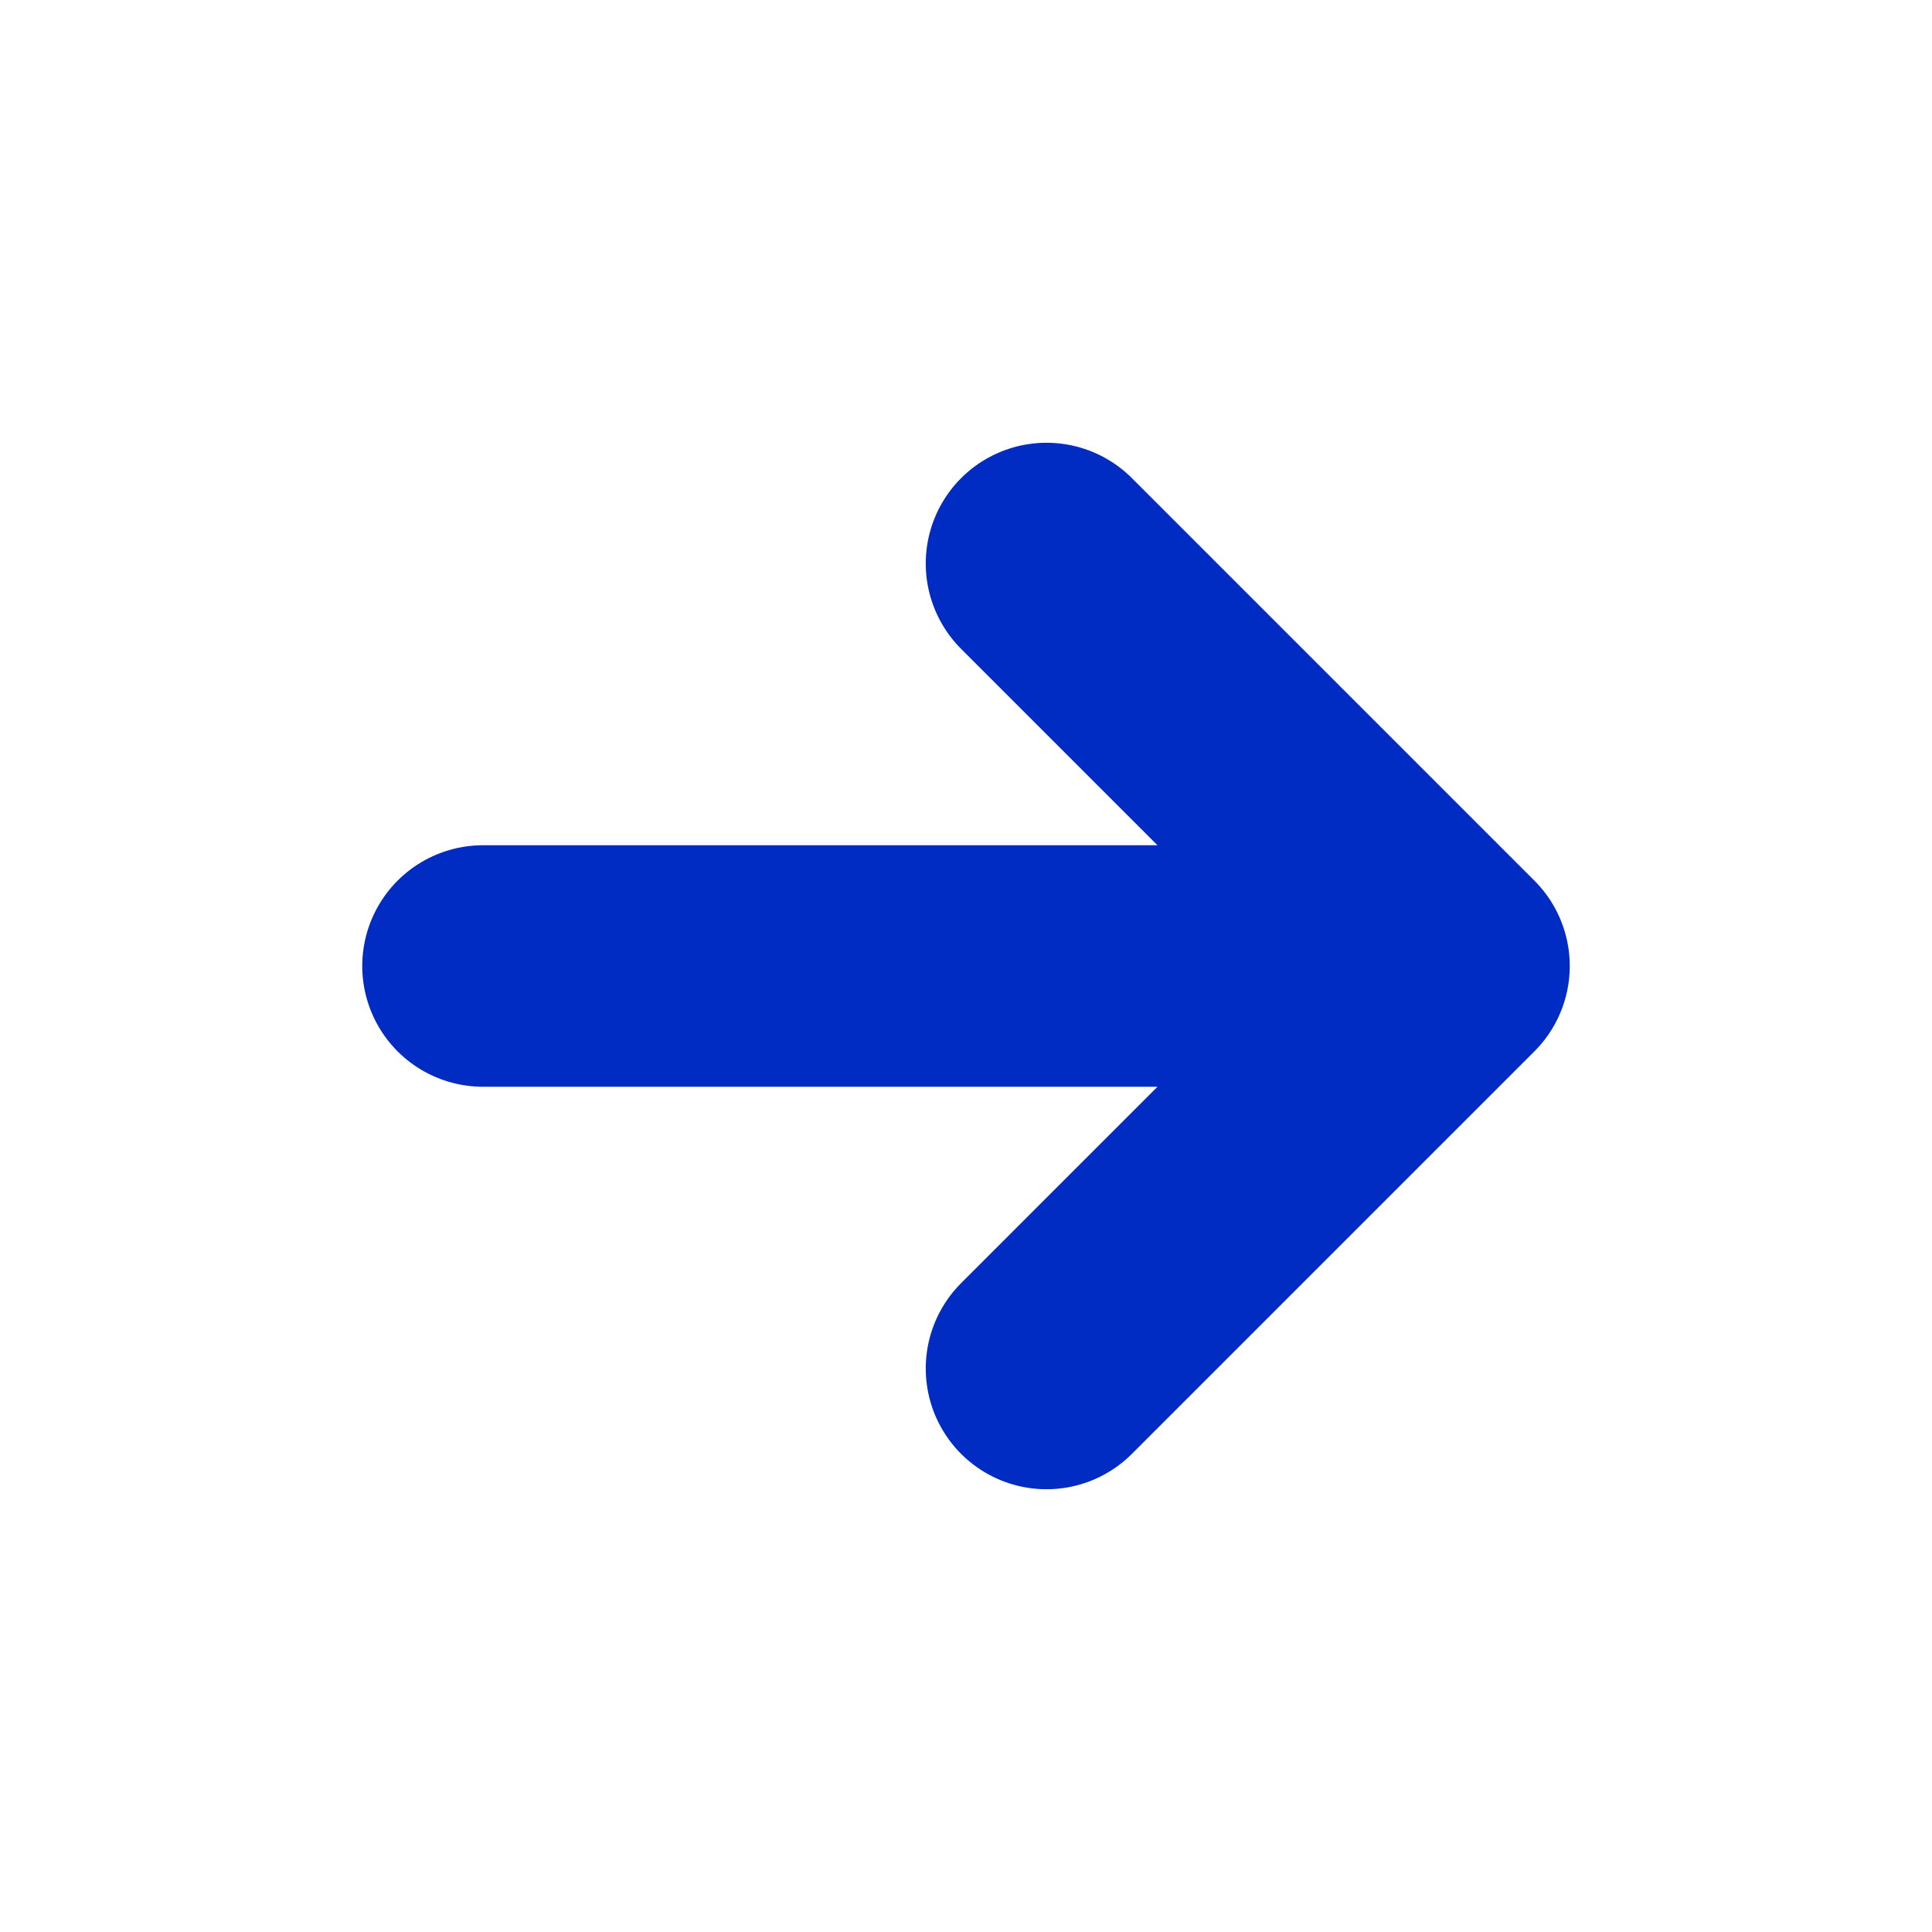
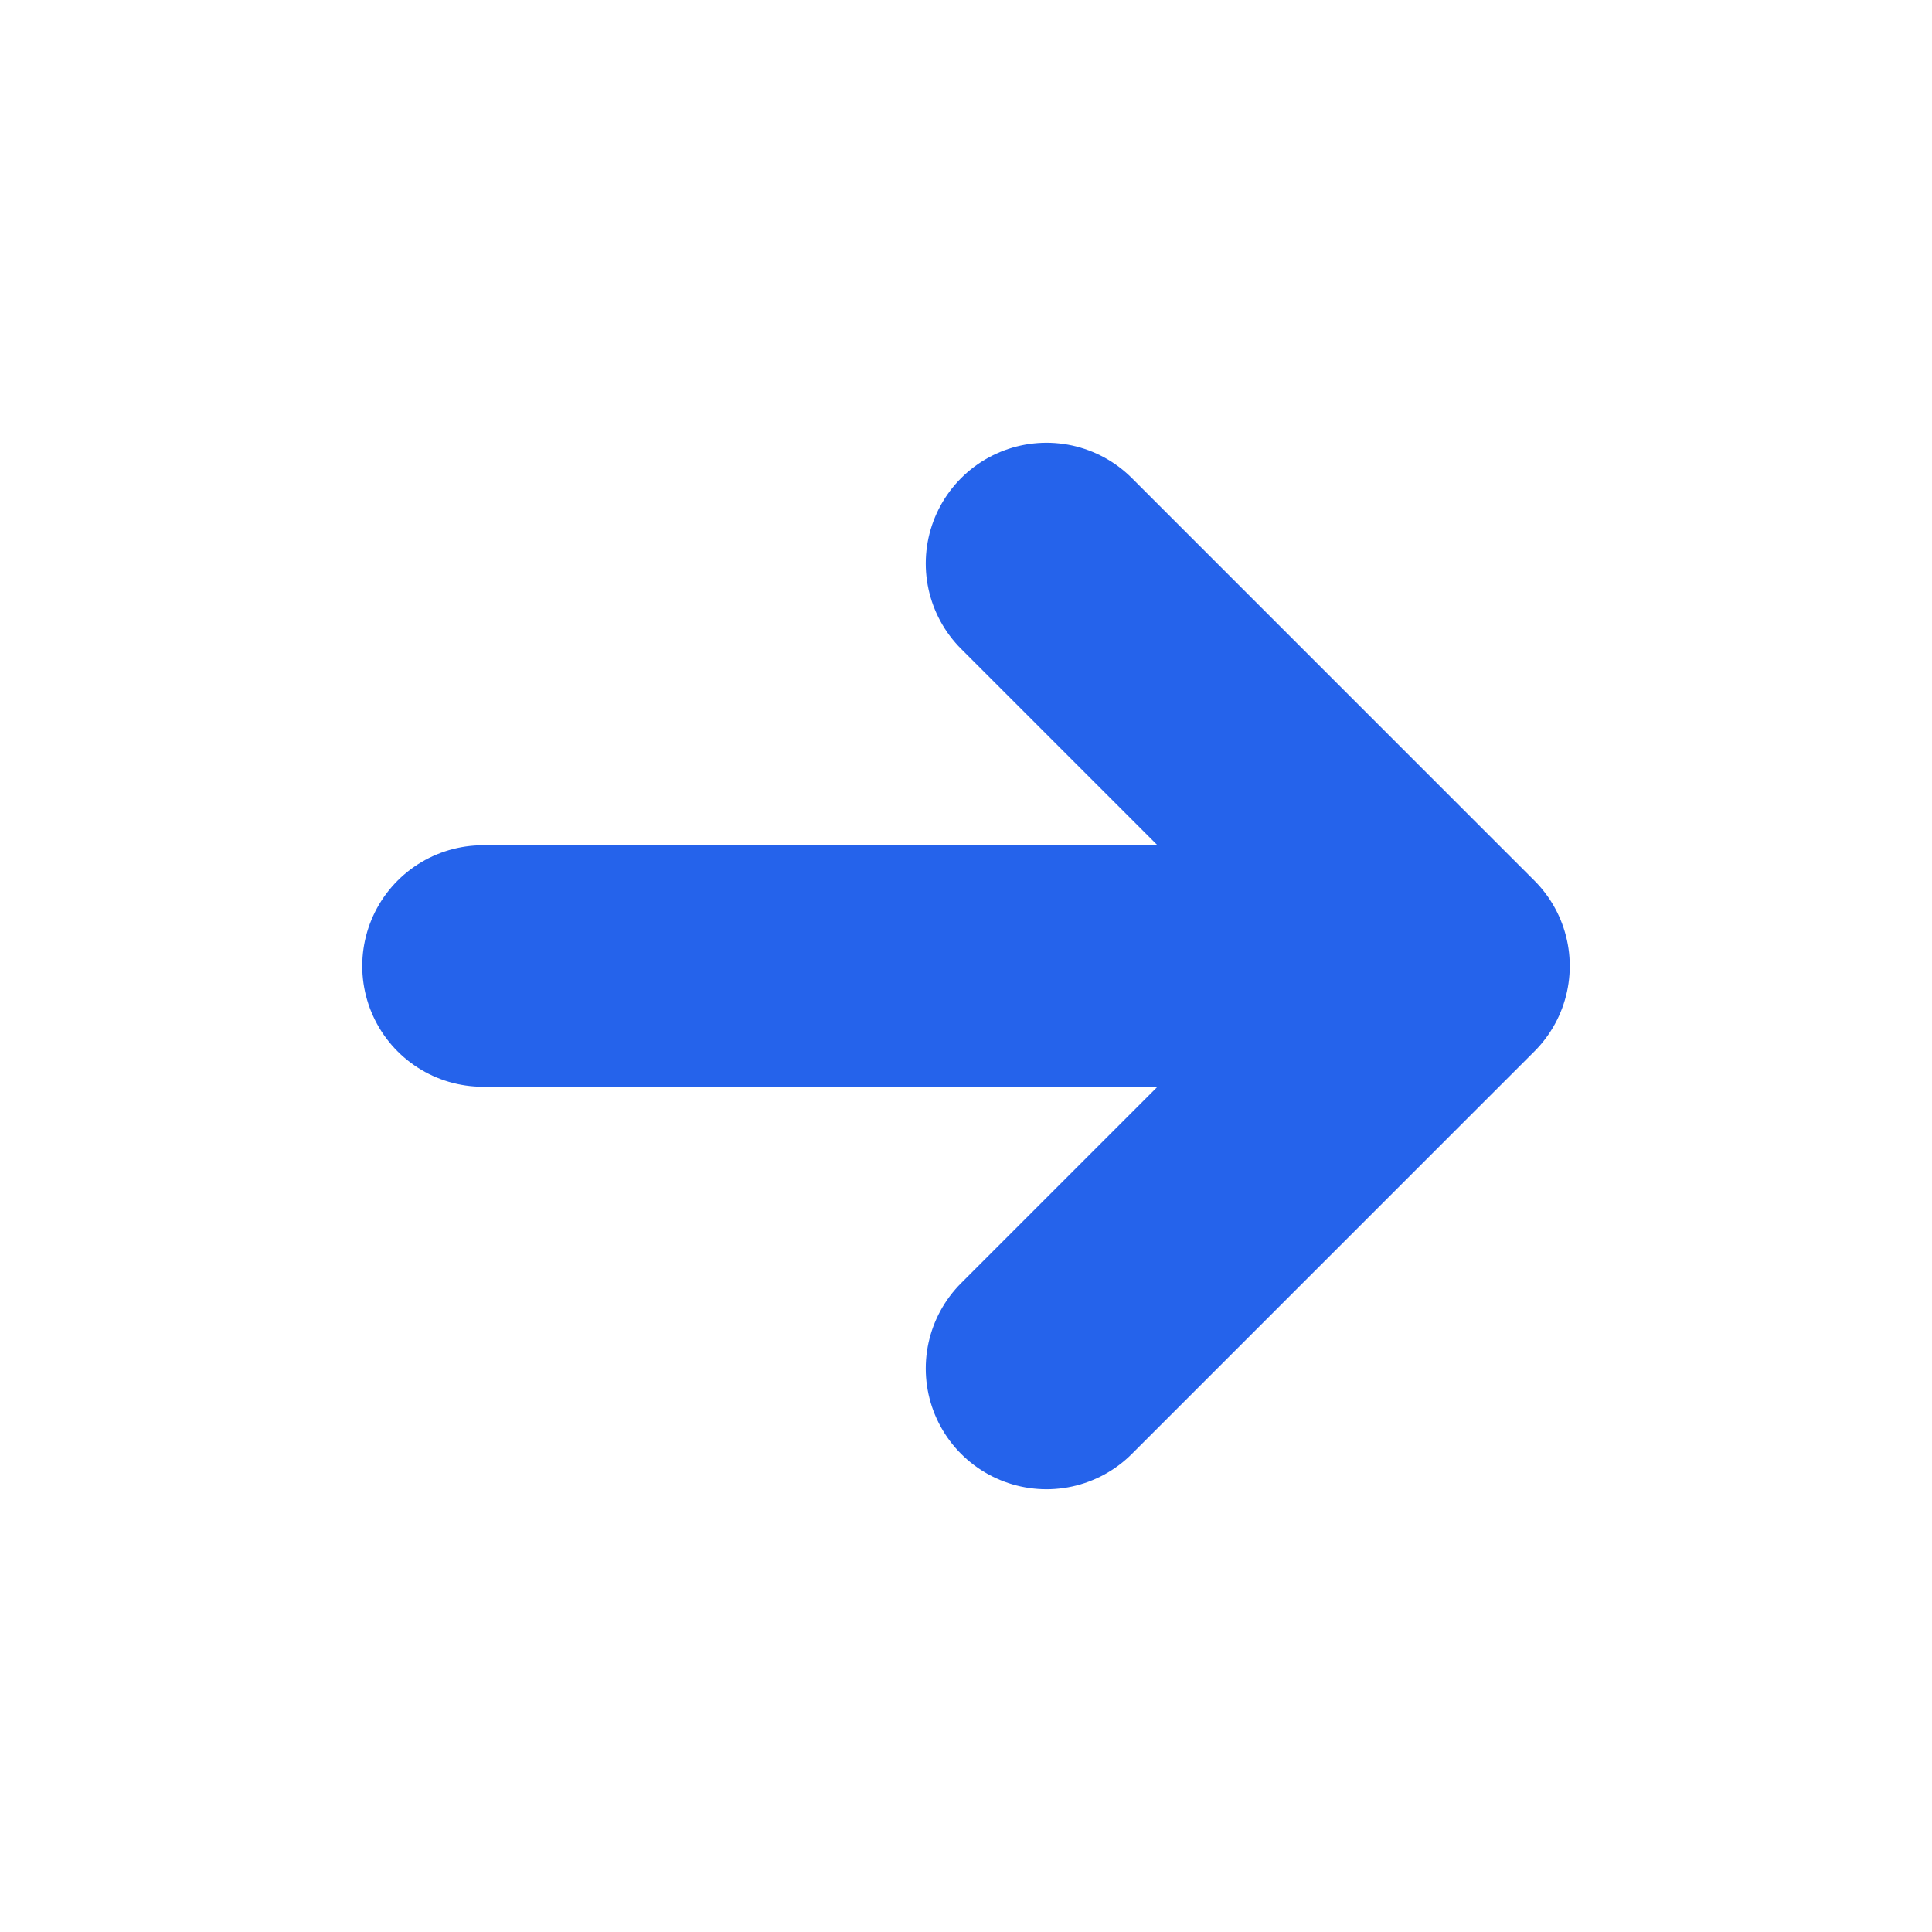
<svg xmlns="http://www.w3.org/2000/svg" width="800px" height="800px" viewBox="0 0 24 24" fill="none">
-   <path d="M6 12H18M18 12L13 7M18 12L13 17" stroke="#002cc4" stroke-width="3" stroke-linecap="round" stroke-linejoin="round" />
+   <path d="M6 12H18M18 12L13 7M18 12L13 17" stroke="#2563EB" stroke-width="3" stroke-linecap="round" stroke-linejoin="round" />
</svg>
